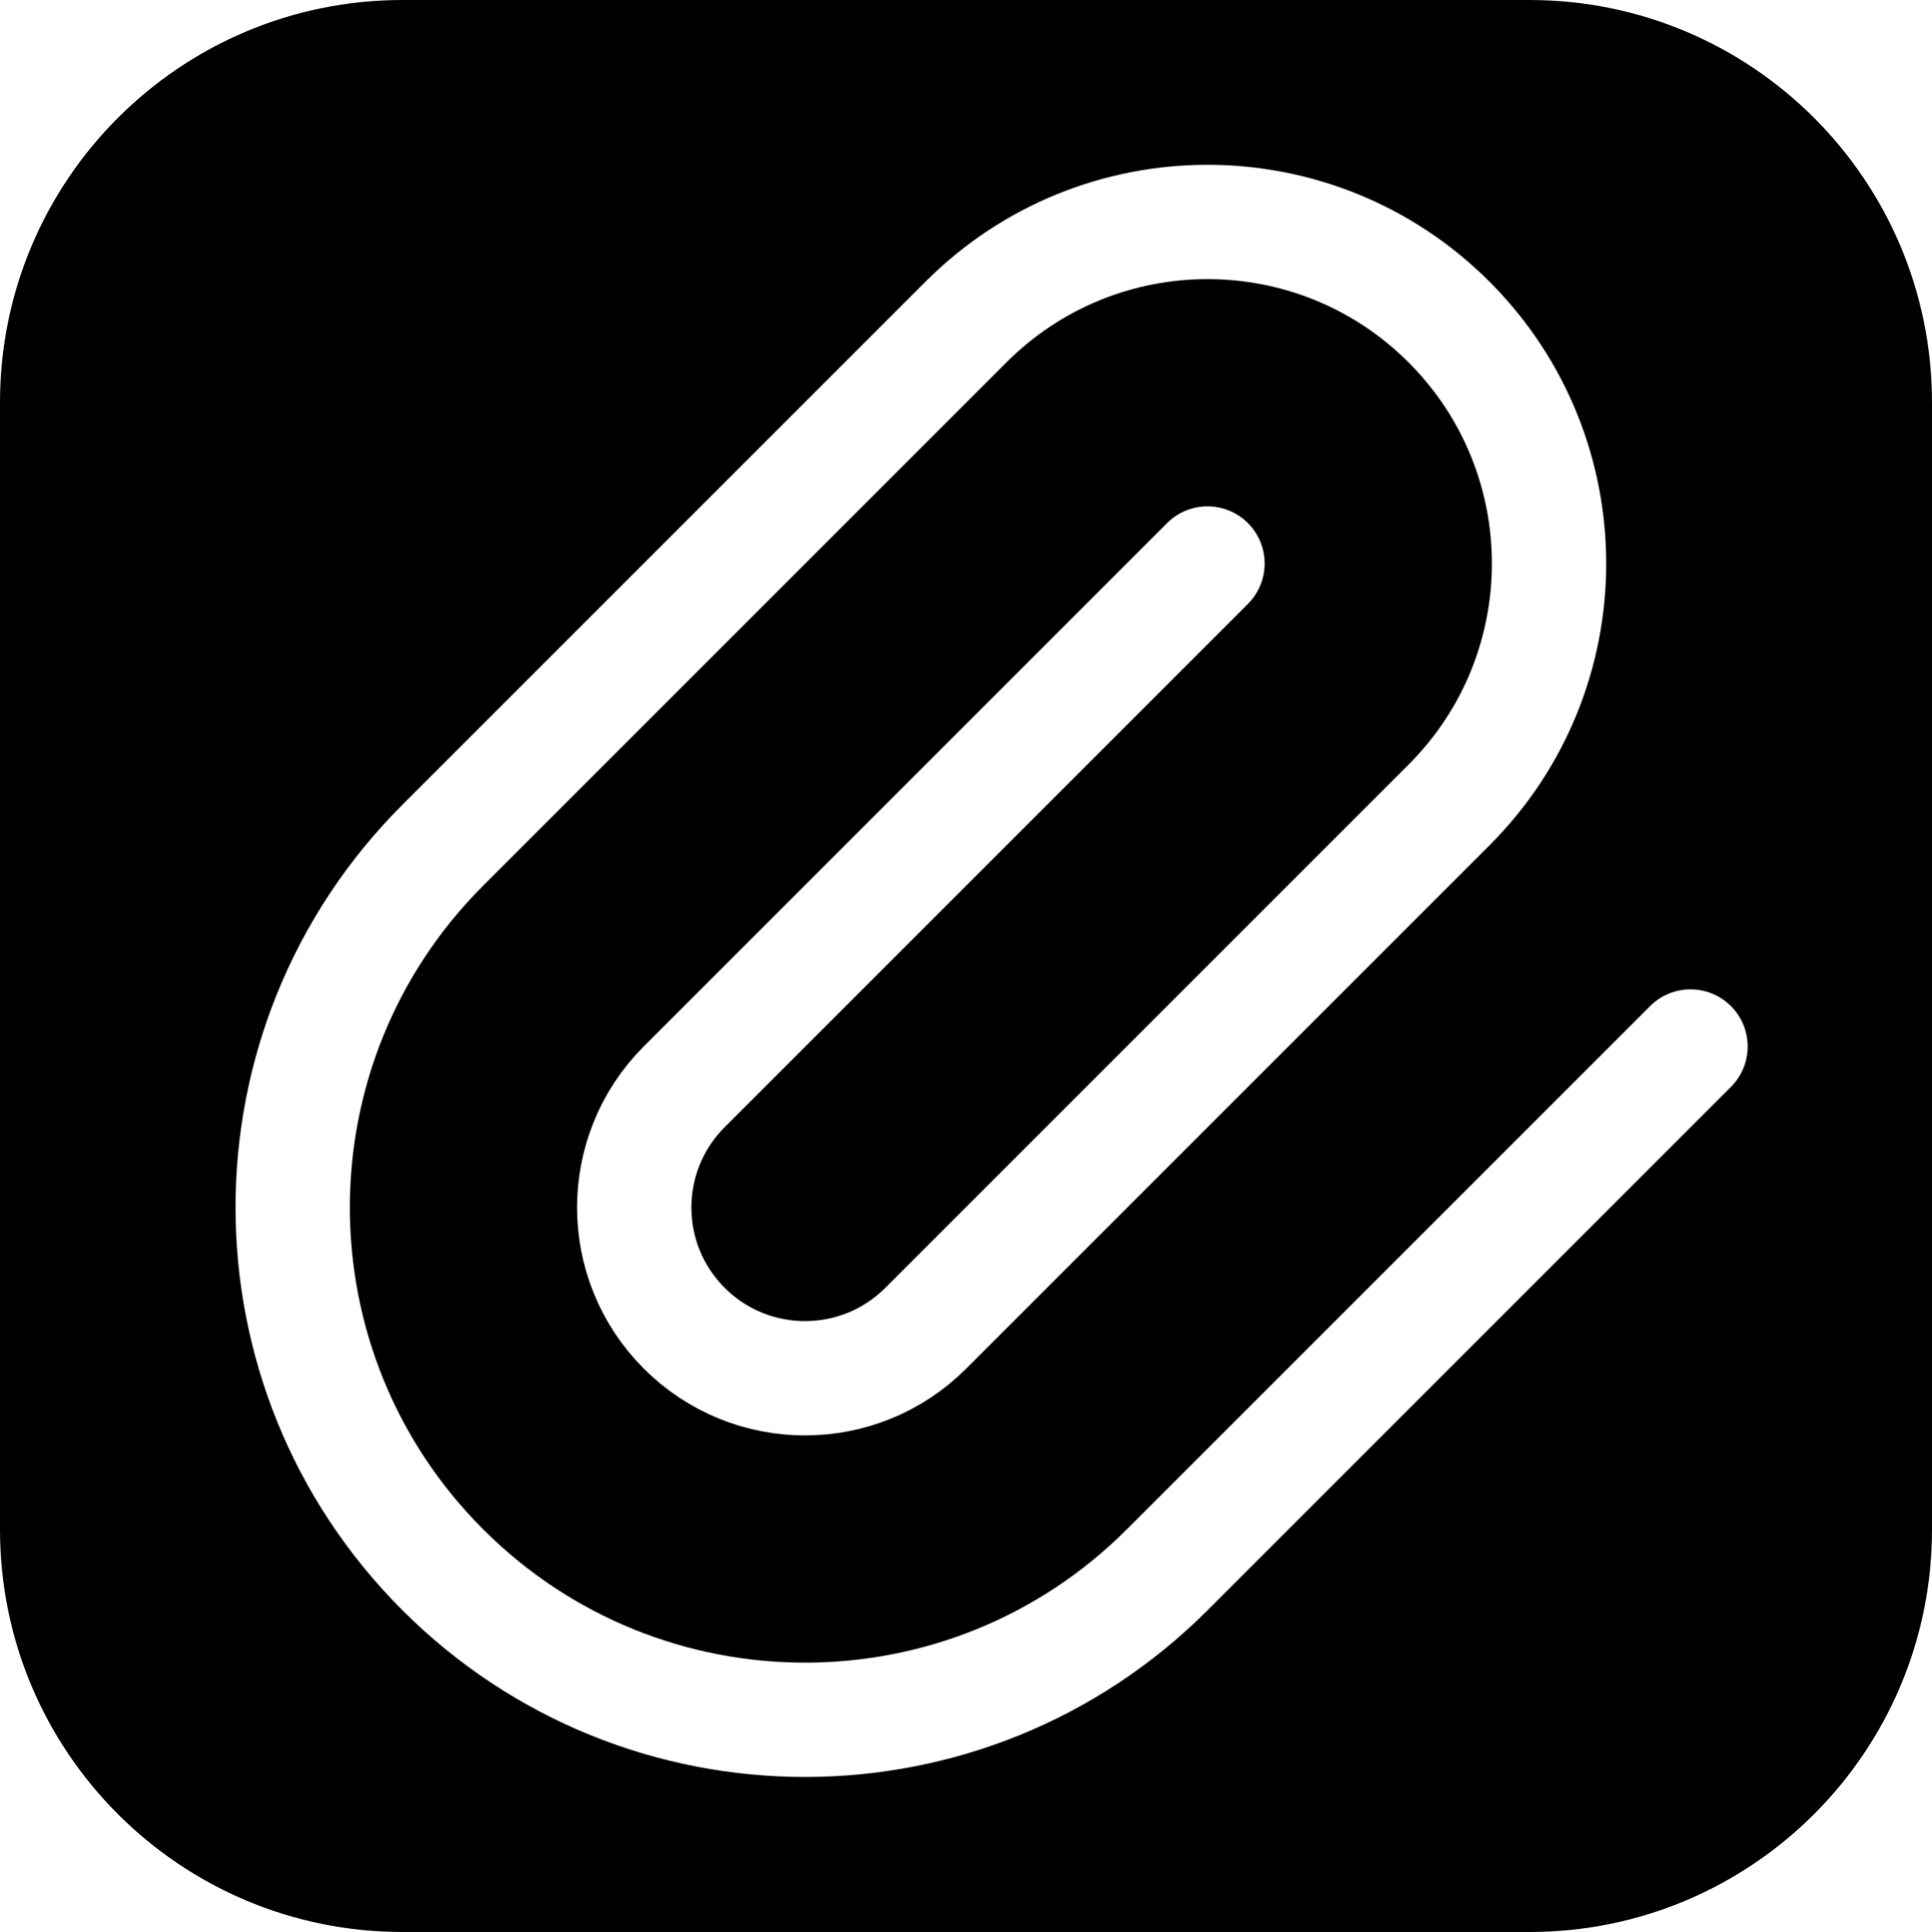
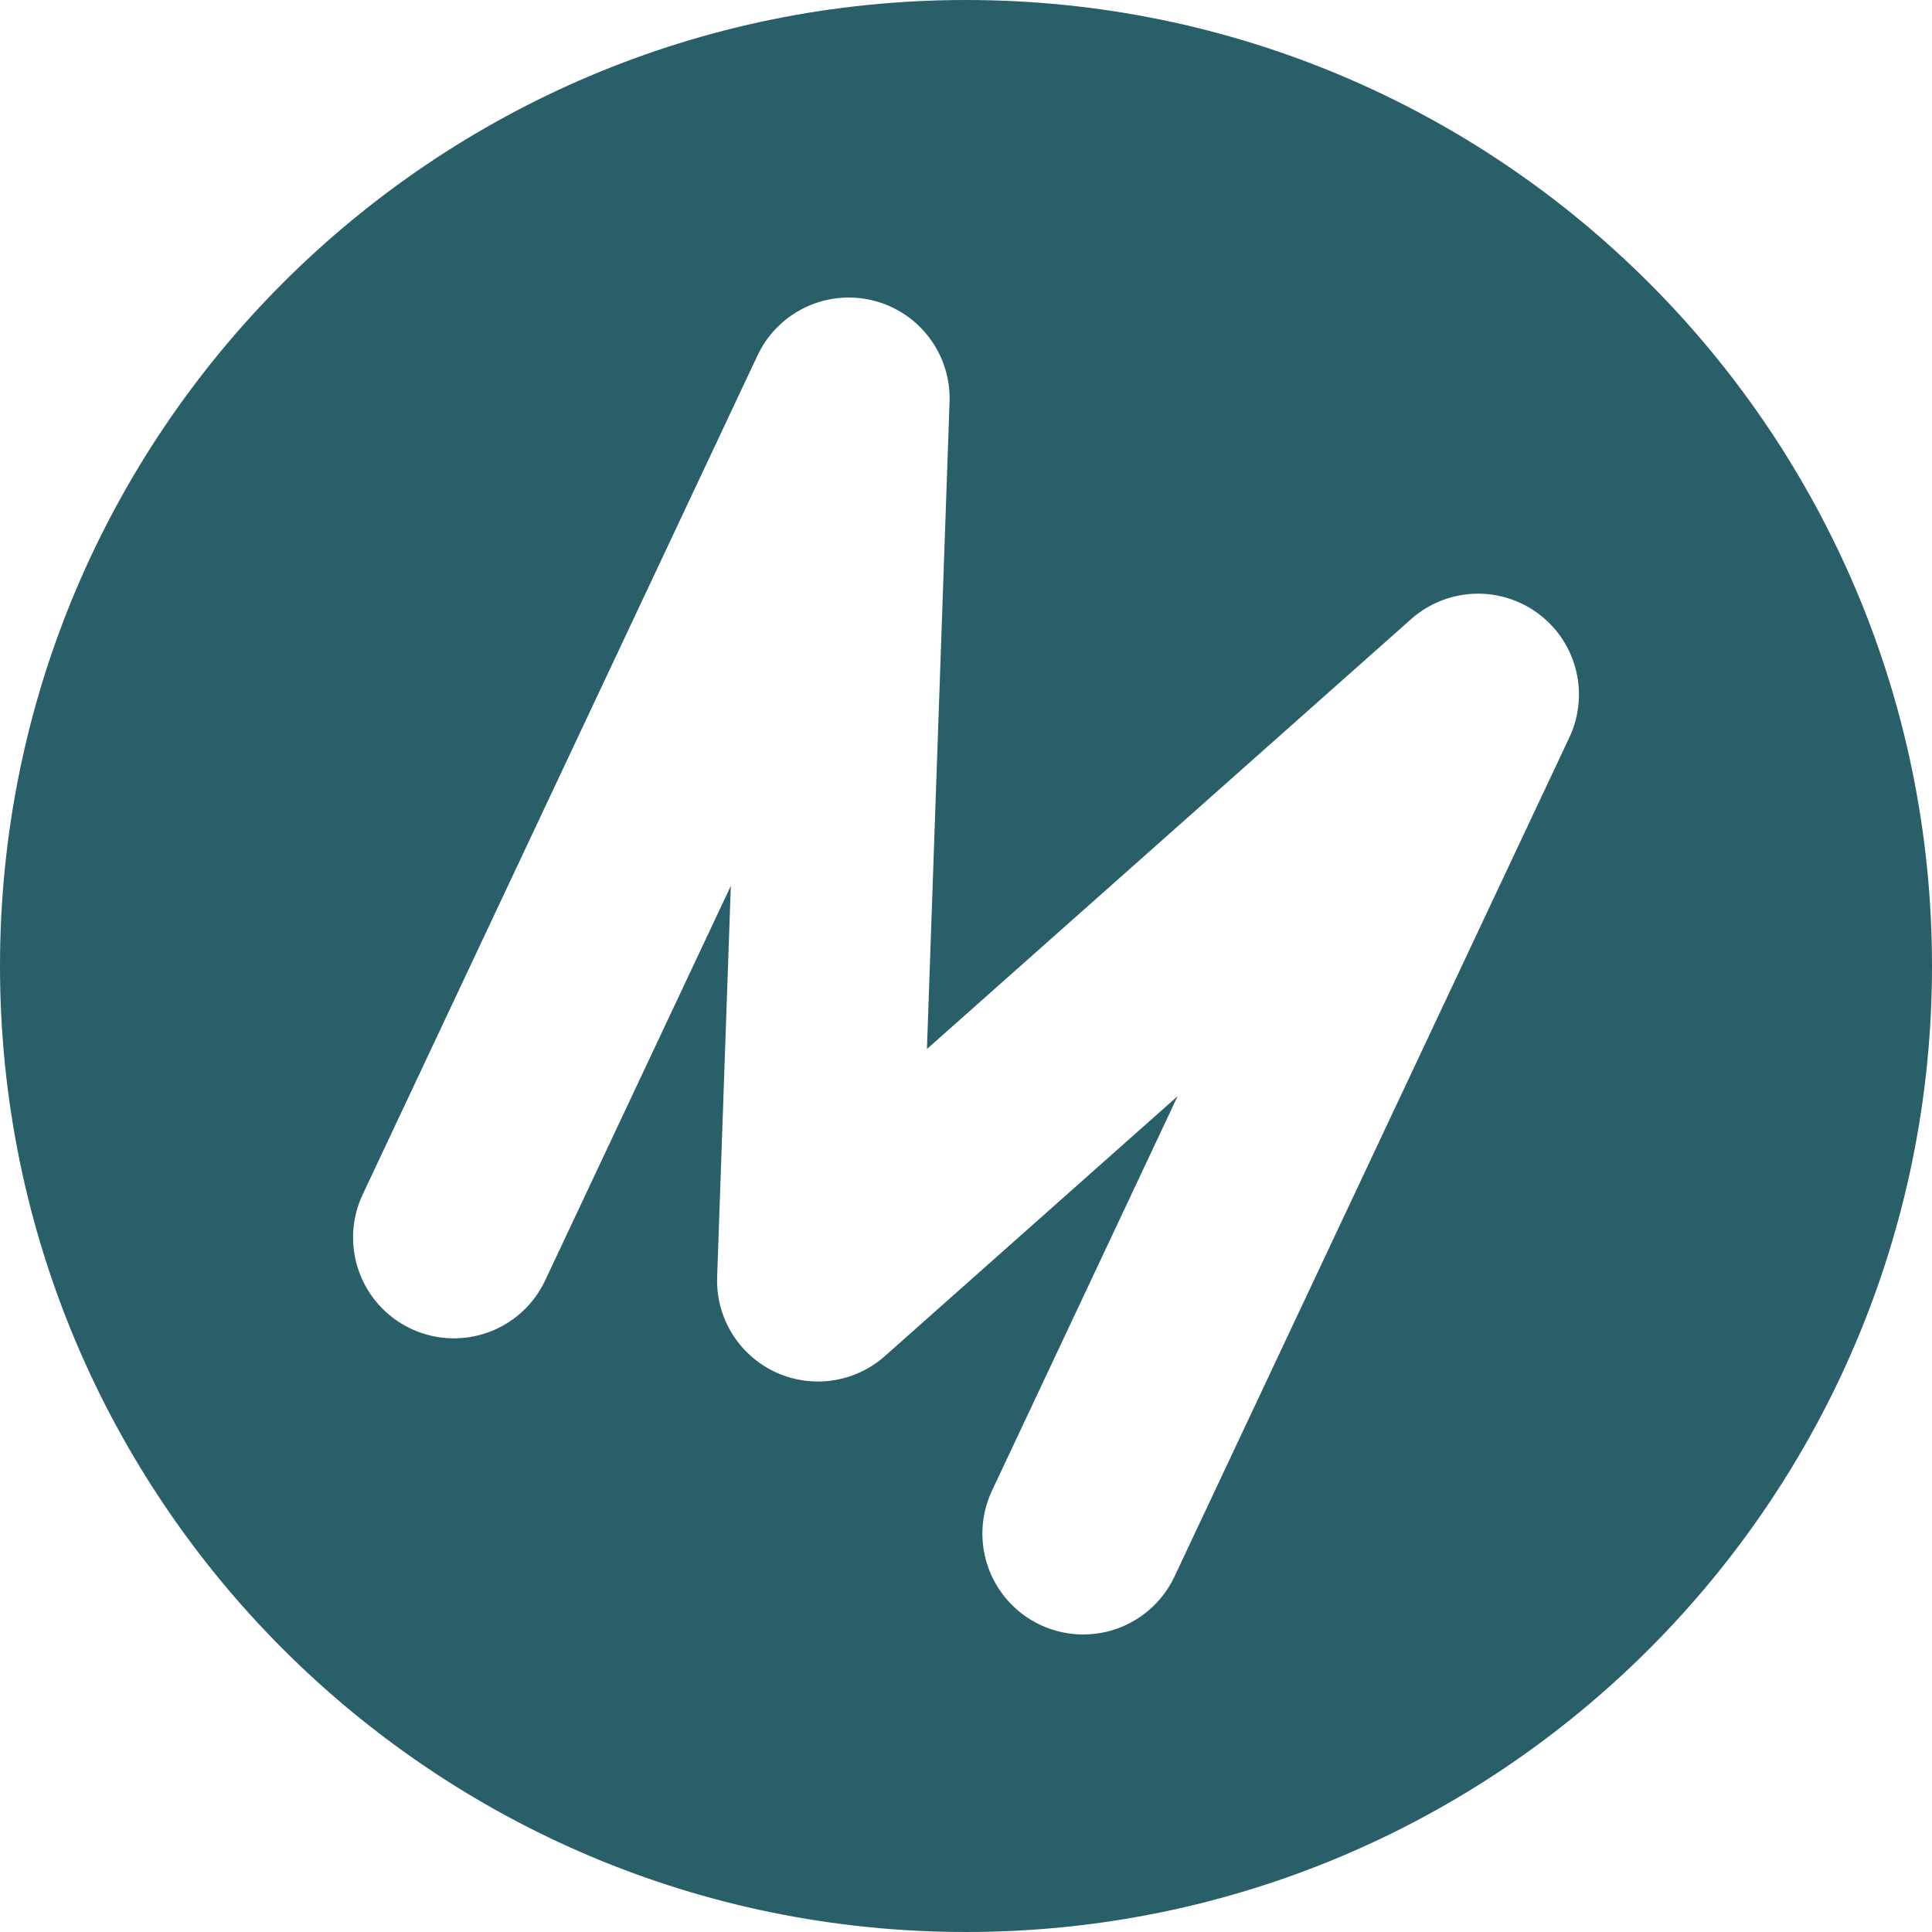
- <svg xmlns="http://www.w3.org/2000/svg" width="250" height="250" viewBox="0 0 24 24" stroke-width="1.42" stroke="rgba(255, 255, 255, 1)" fill="none" stroke-linecap="round" stroke-linejoin="round">
-   <defs>
-     <filter id="smoothness-filter1309" x="0" y="0" width="100%" height="100%">
-       <feConvolveMatrix kernelMatrix="-1 -1 -1 -1 -7 -1 -1 -1 -1" />
-     </filter>
-   </defs>
-   <rect x="0" y="0" width="100%" height="100%" stroke="none" stroke-width="0" fill="rgba(0, 0, 0, 1)" rx="5" ry="5" />
-   <g transform="translate(0.00, 0.00) scale(1)" style="filter: url(&quot;#smoothness-filter1309&quot;);">
-     <path stroke="none" d="M0 0h24v24H0z" fill="none" />
-     <path d="M15 7l-6.5 6.5a1.5 1.5 0 0 0 3 3l6.5 -6.5a3 3 0 0 0 -6 -6l-6.5 6.5a4.5 4.5 0 0 0 9 9l6.5 -6.5" />
+ <svg xmlns="http://www.w3.org/2000/svg" class="icon icon-tabler icon-tabler-letter-m" width="250px" height="250px" viewBox="0 0 24 24" stroke-width="3.48" stroke="rgba(255, 255, 255, 1)" fill="none" stroke-linecap="round" stroke-linejoin="round">
+   <circle cx="50%" cy="50%" r="50%" stroke="none" stroke-width="0" fill="rgba(40, 95, 104, 1)" />
+   <g transform="translate(3.36, 3.36) scale(0.72)">
+     <g transform="rotate(25.2 12 12)">
+       <path stroke="none" d="M0 0h24v24H0z" fill="none" />
+       <path d="M6 20v-16l6 14l6 -14v16" />
+     </g>
  </g>
</svg>
